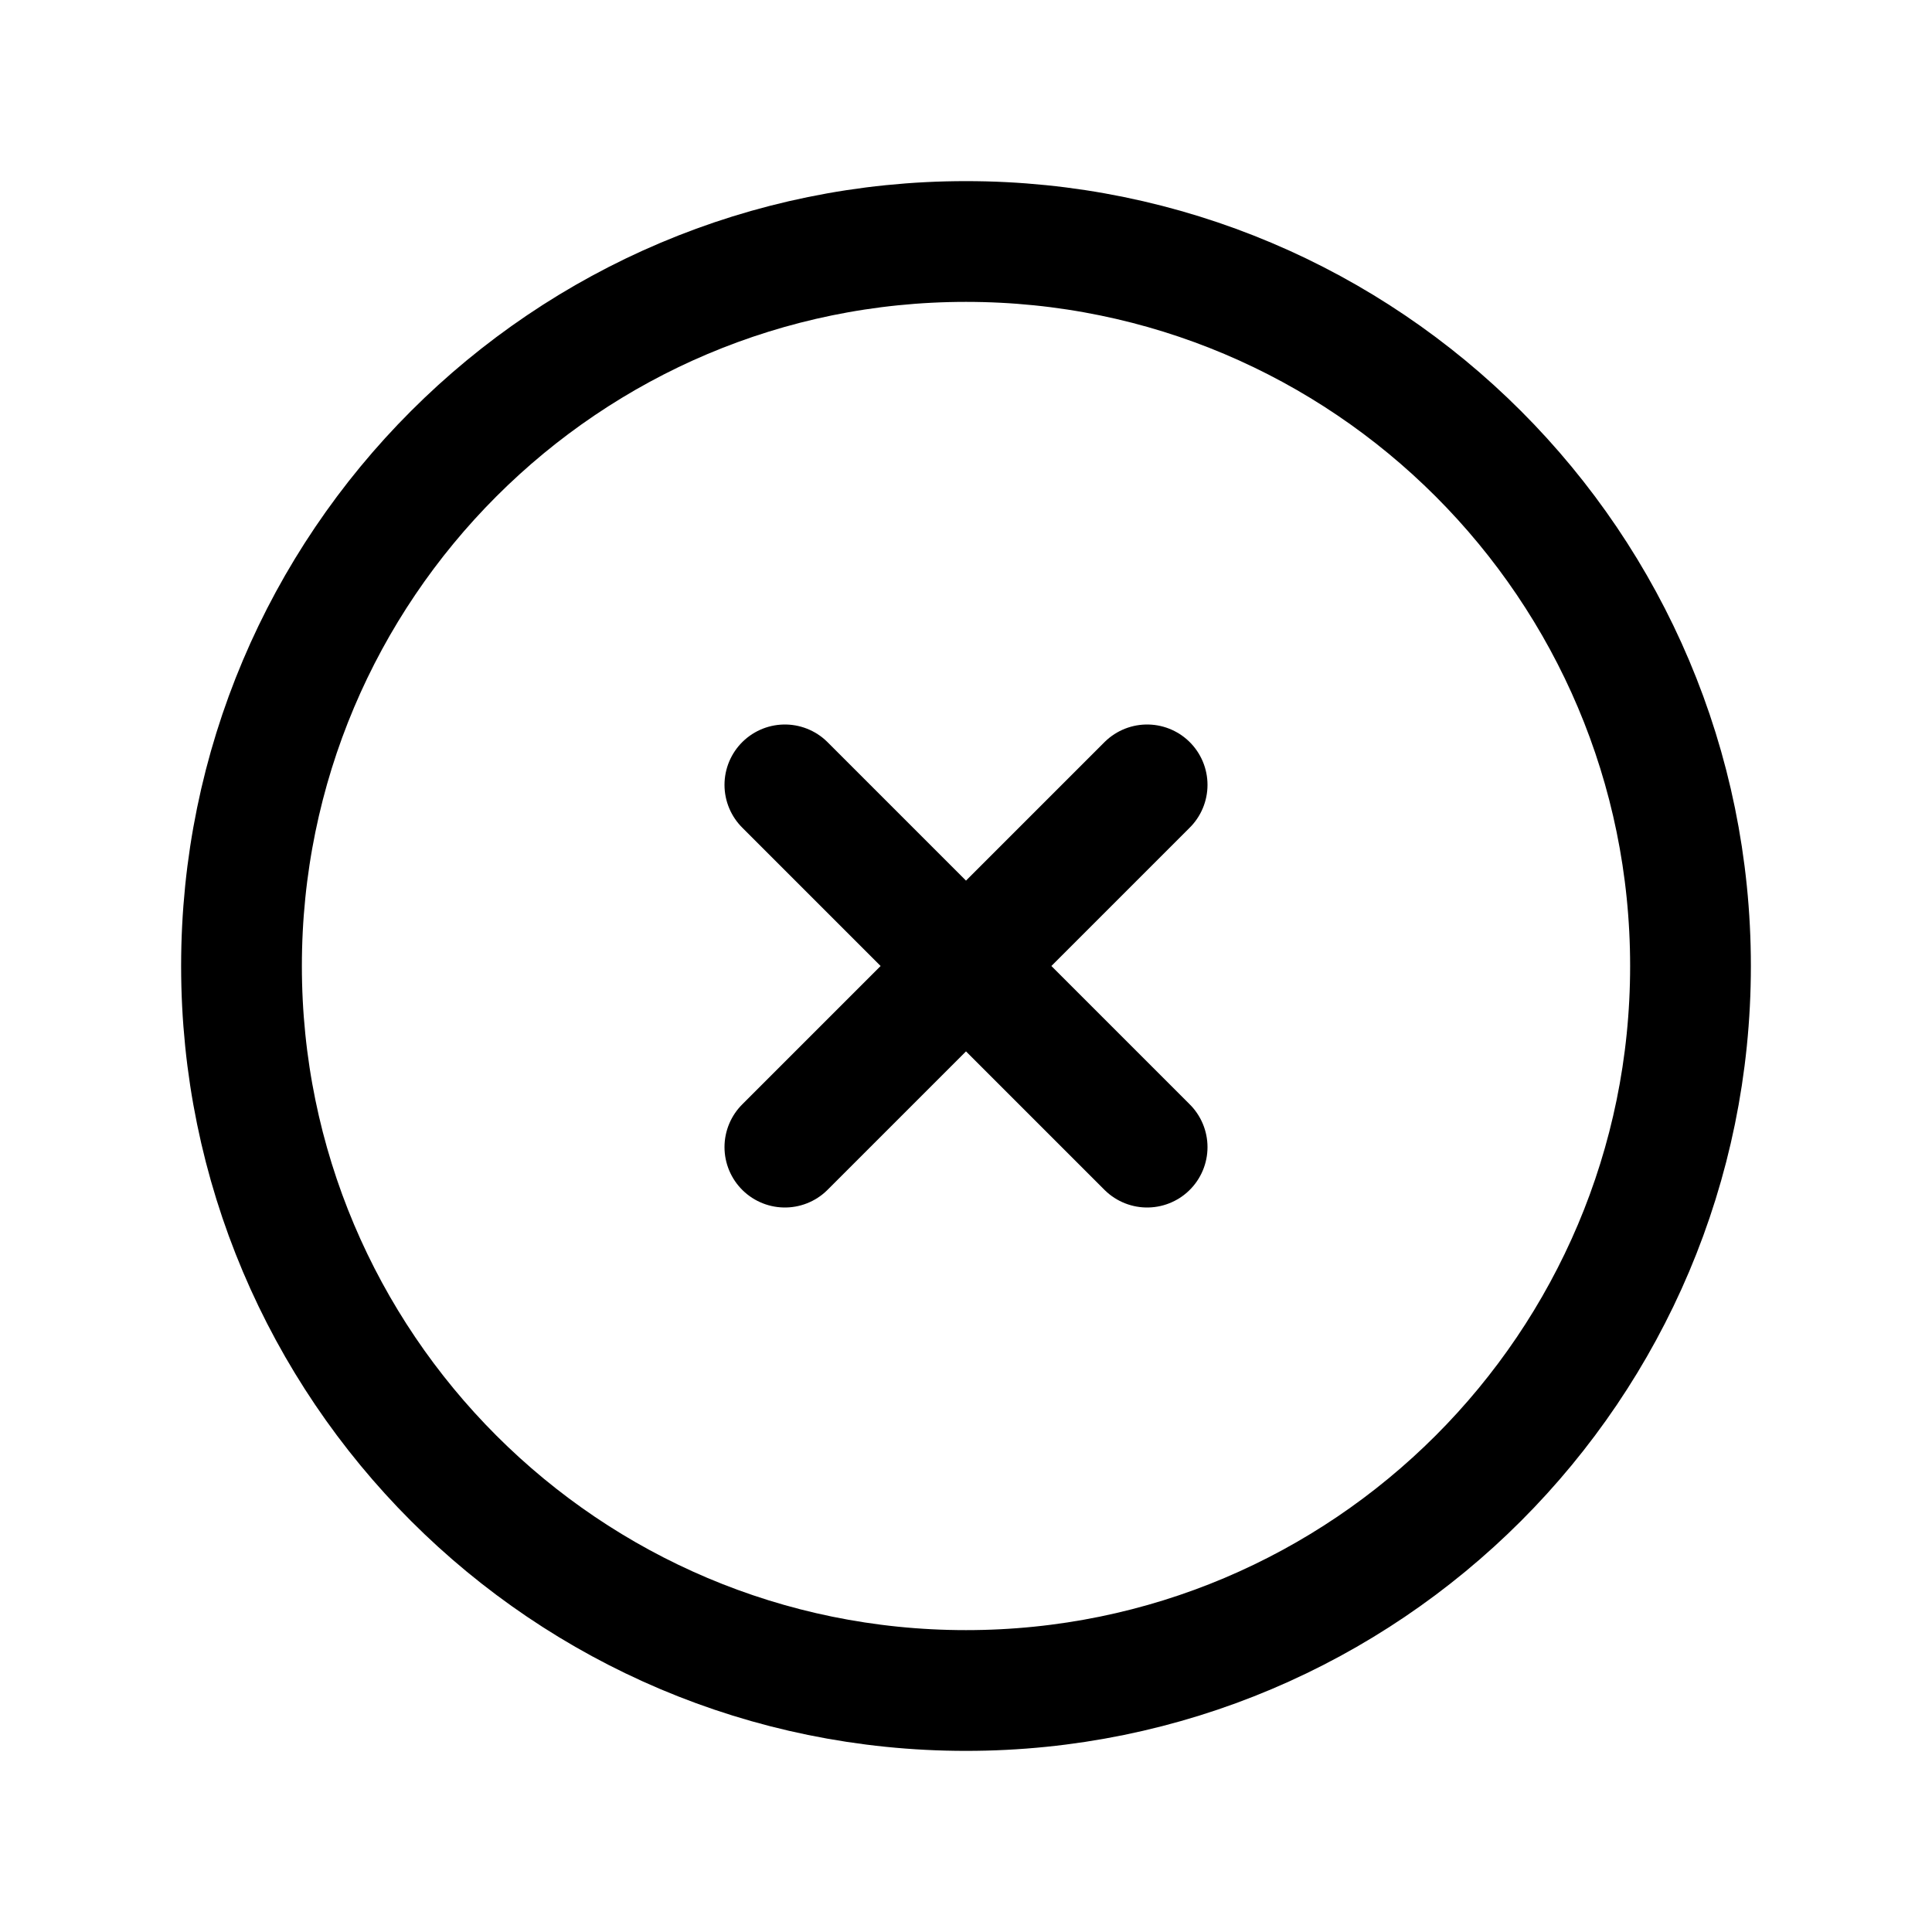
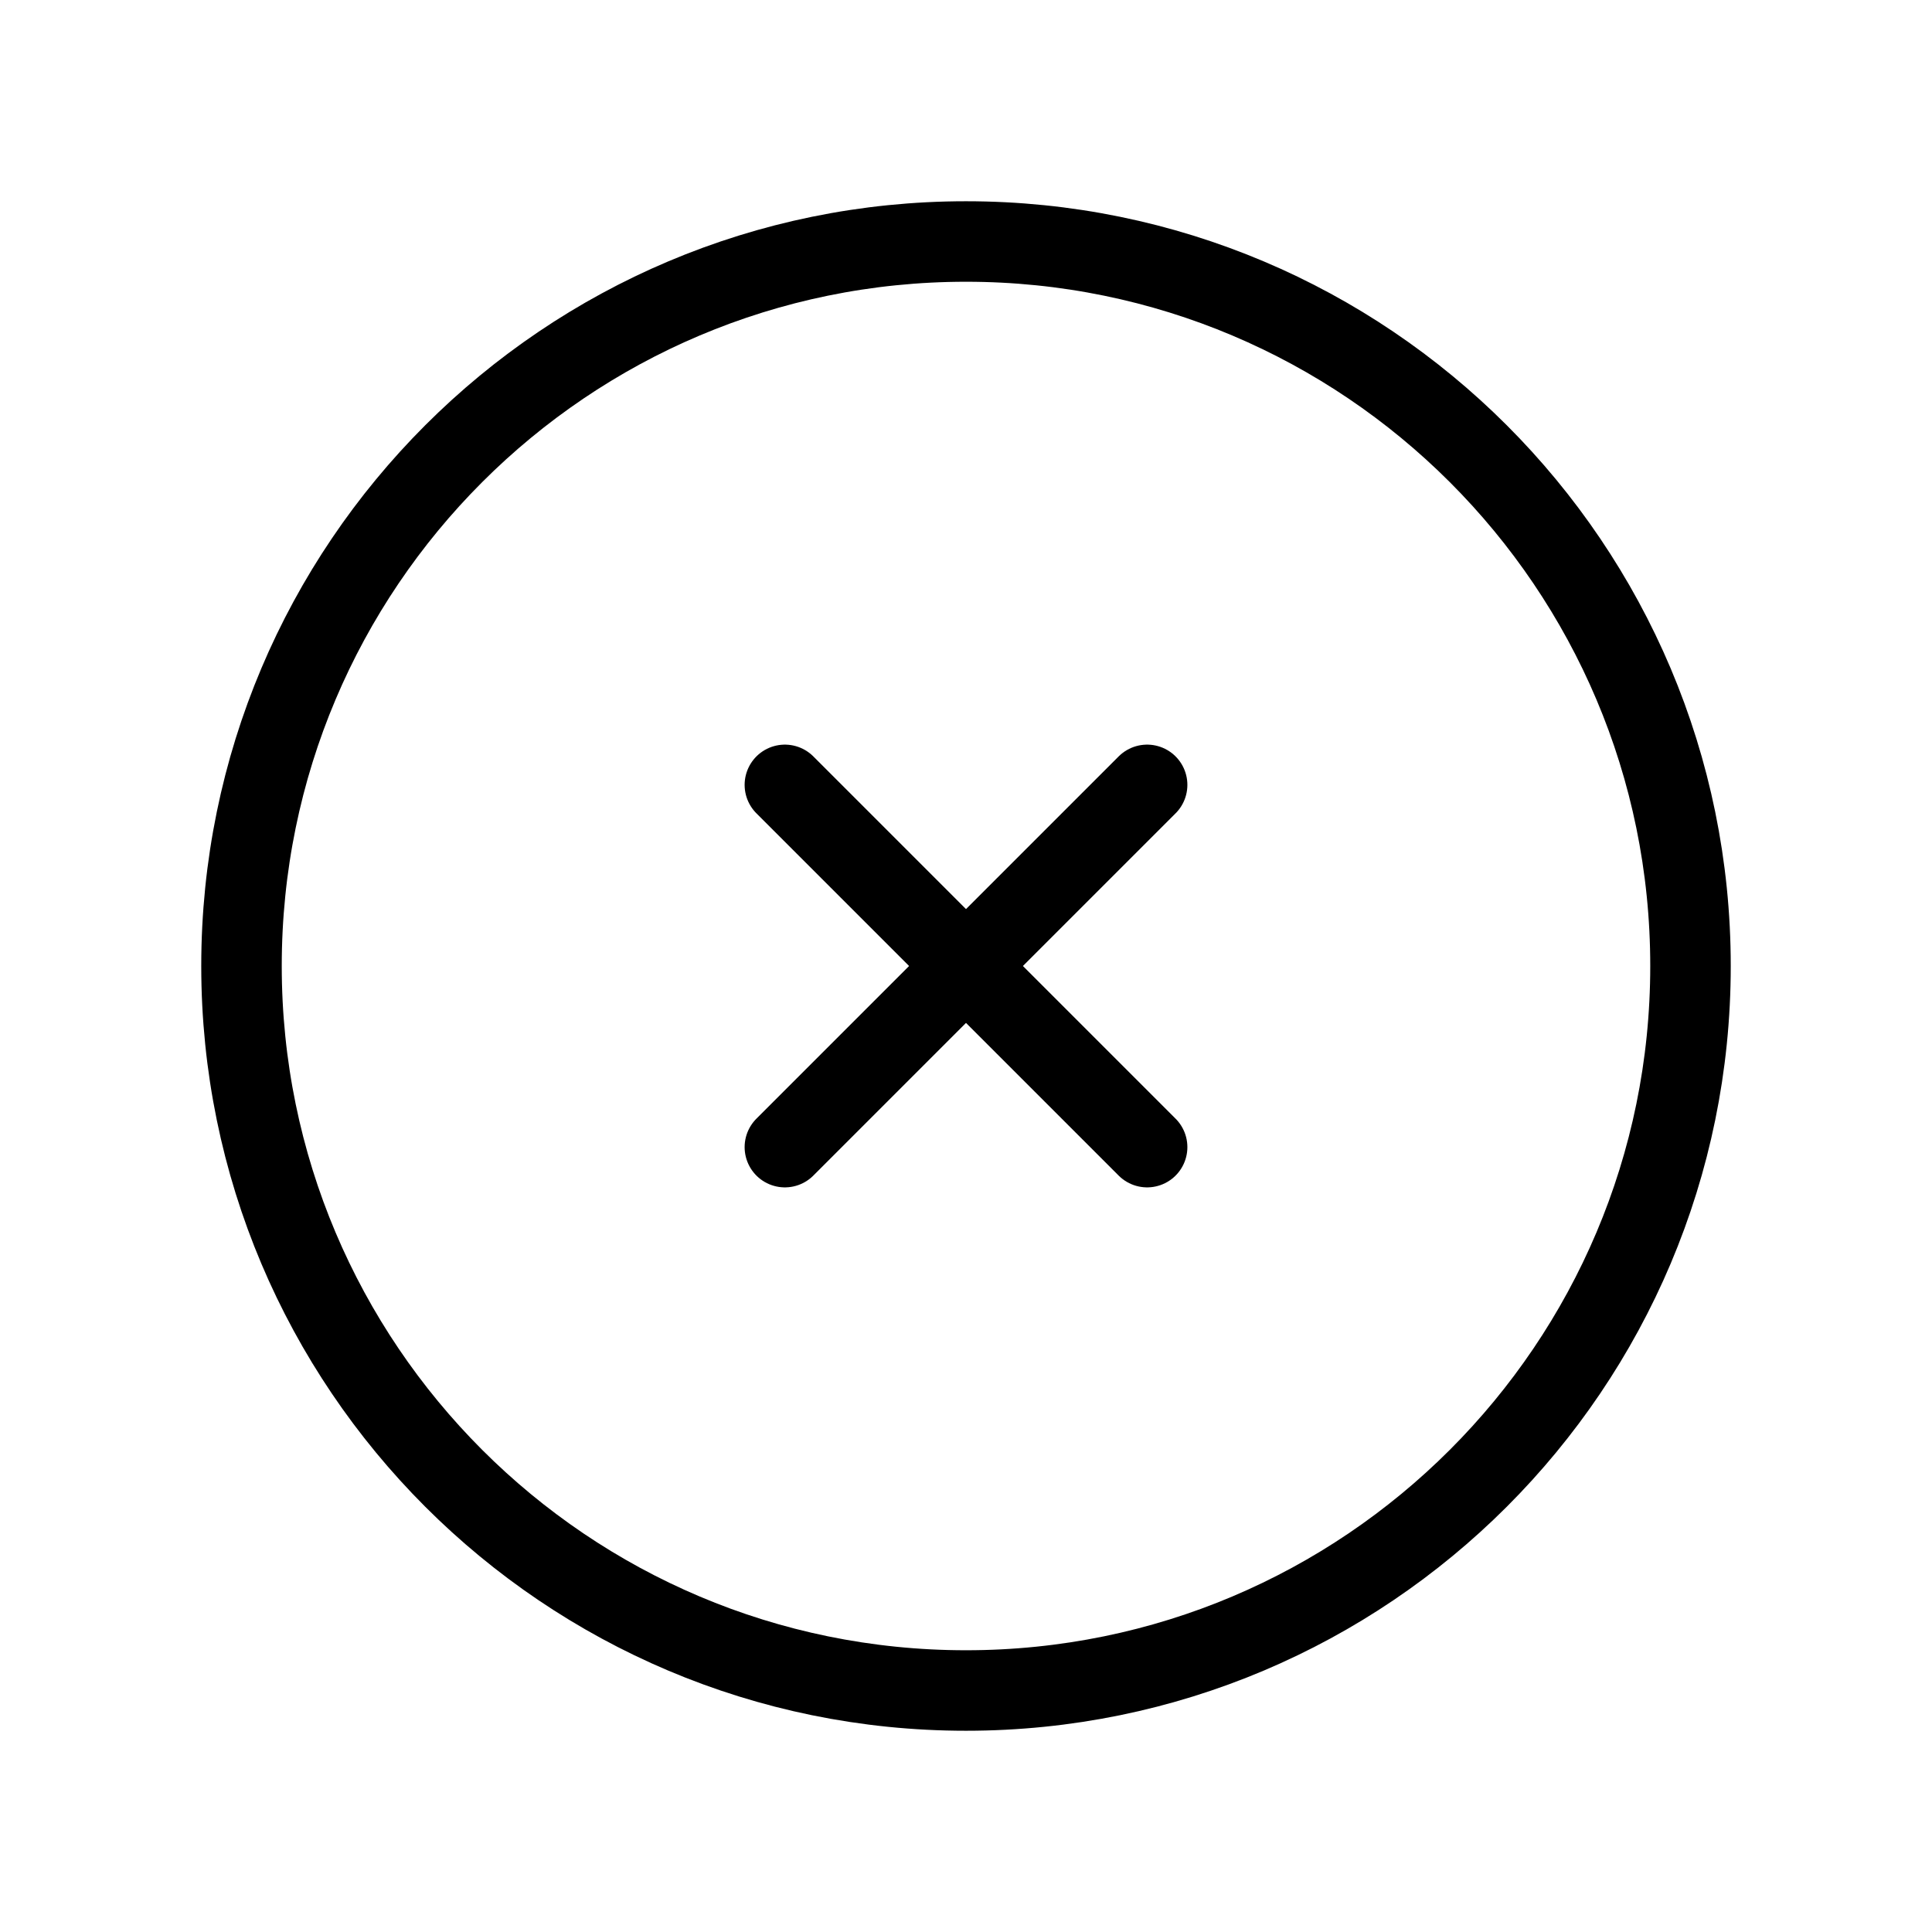
- <svg xmlns="http://www.w3.org/2000/svg" fill="none" viewBox="0 0 24 24" stroke-width="1.5" stroke="currentColor" class="w-6 h-6">
+ <svg xmlns="http://www.w3.org/2000/svg" fill="none" viewBox="0 0 24 24" strokeWidth="1.5" stroke="currentColor" class="w-6 h-6">
  <path stroke-linecap="round" stroke-linejoin="round" d="M9.75 9.75l4.5 4.5m0-4.5l-4.5 4.5M21 12a9 9 0 11-18 0 9 9 0 0118 0z" />
</svg>
